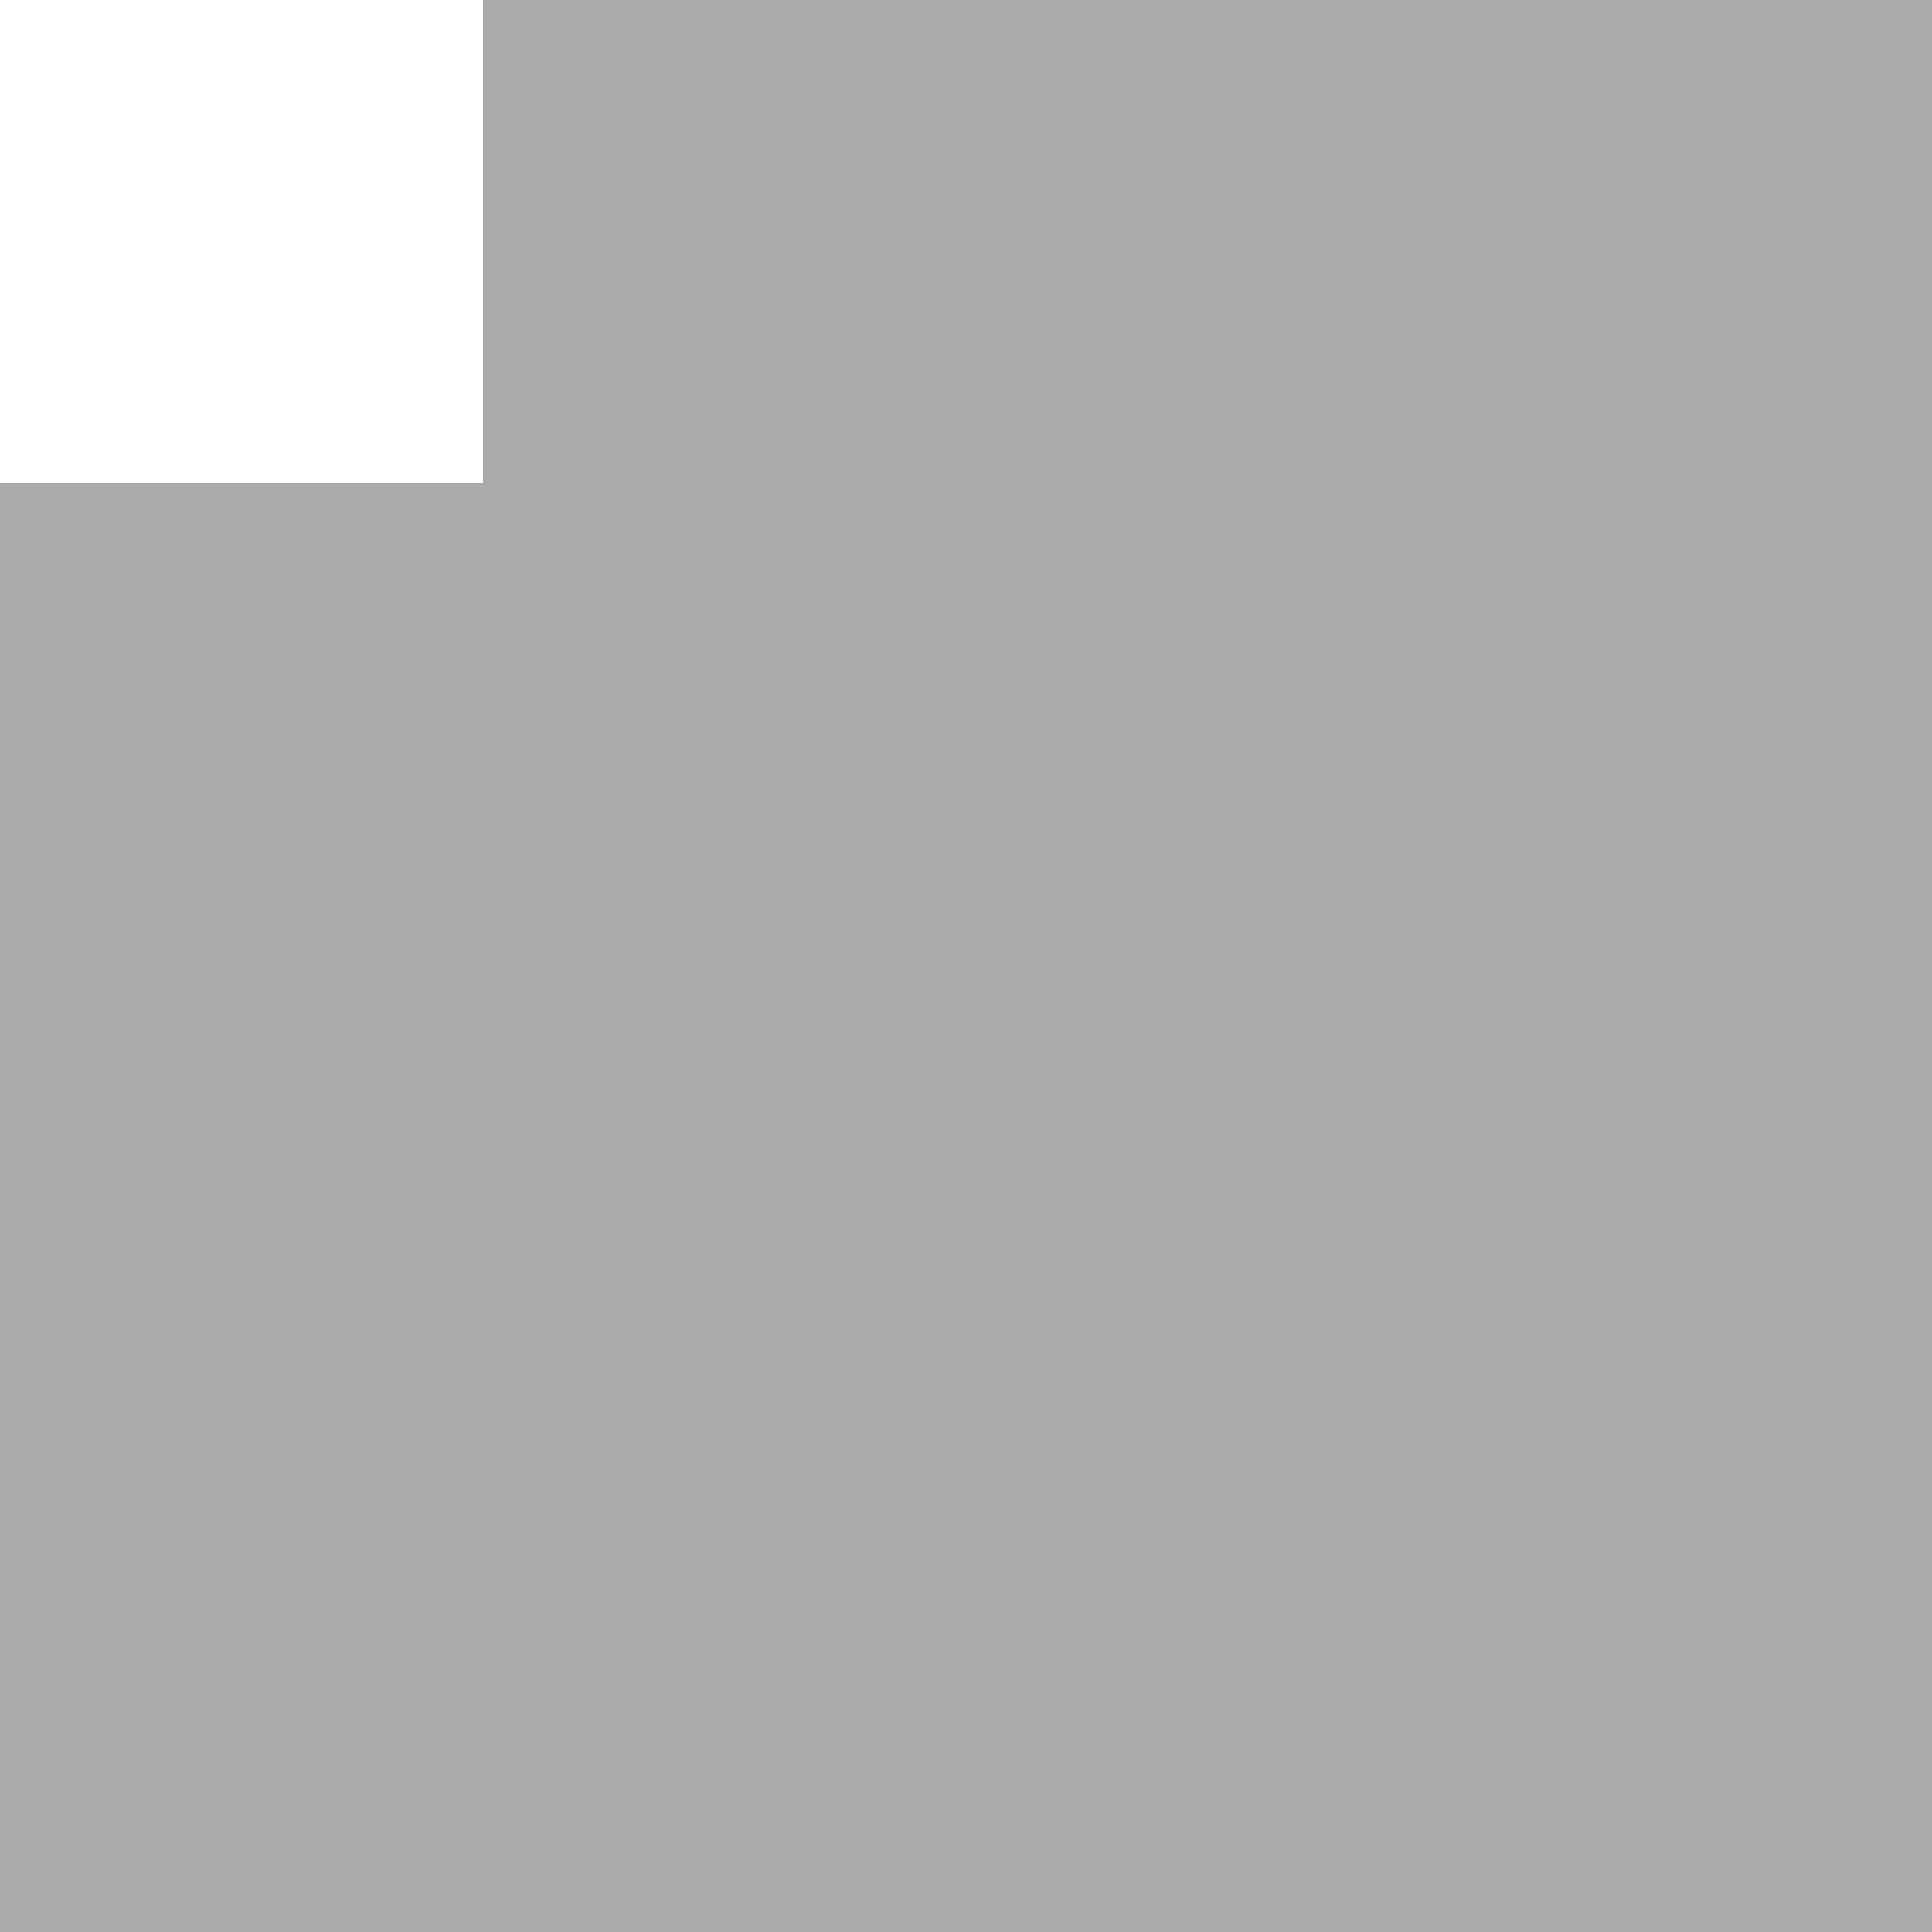
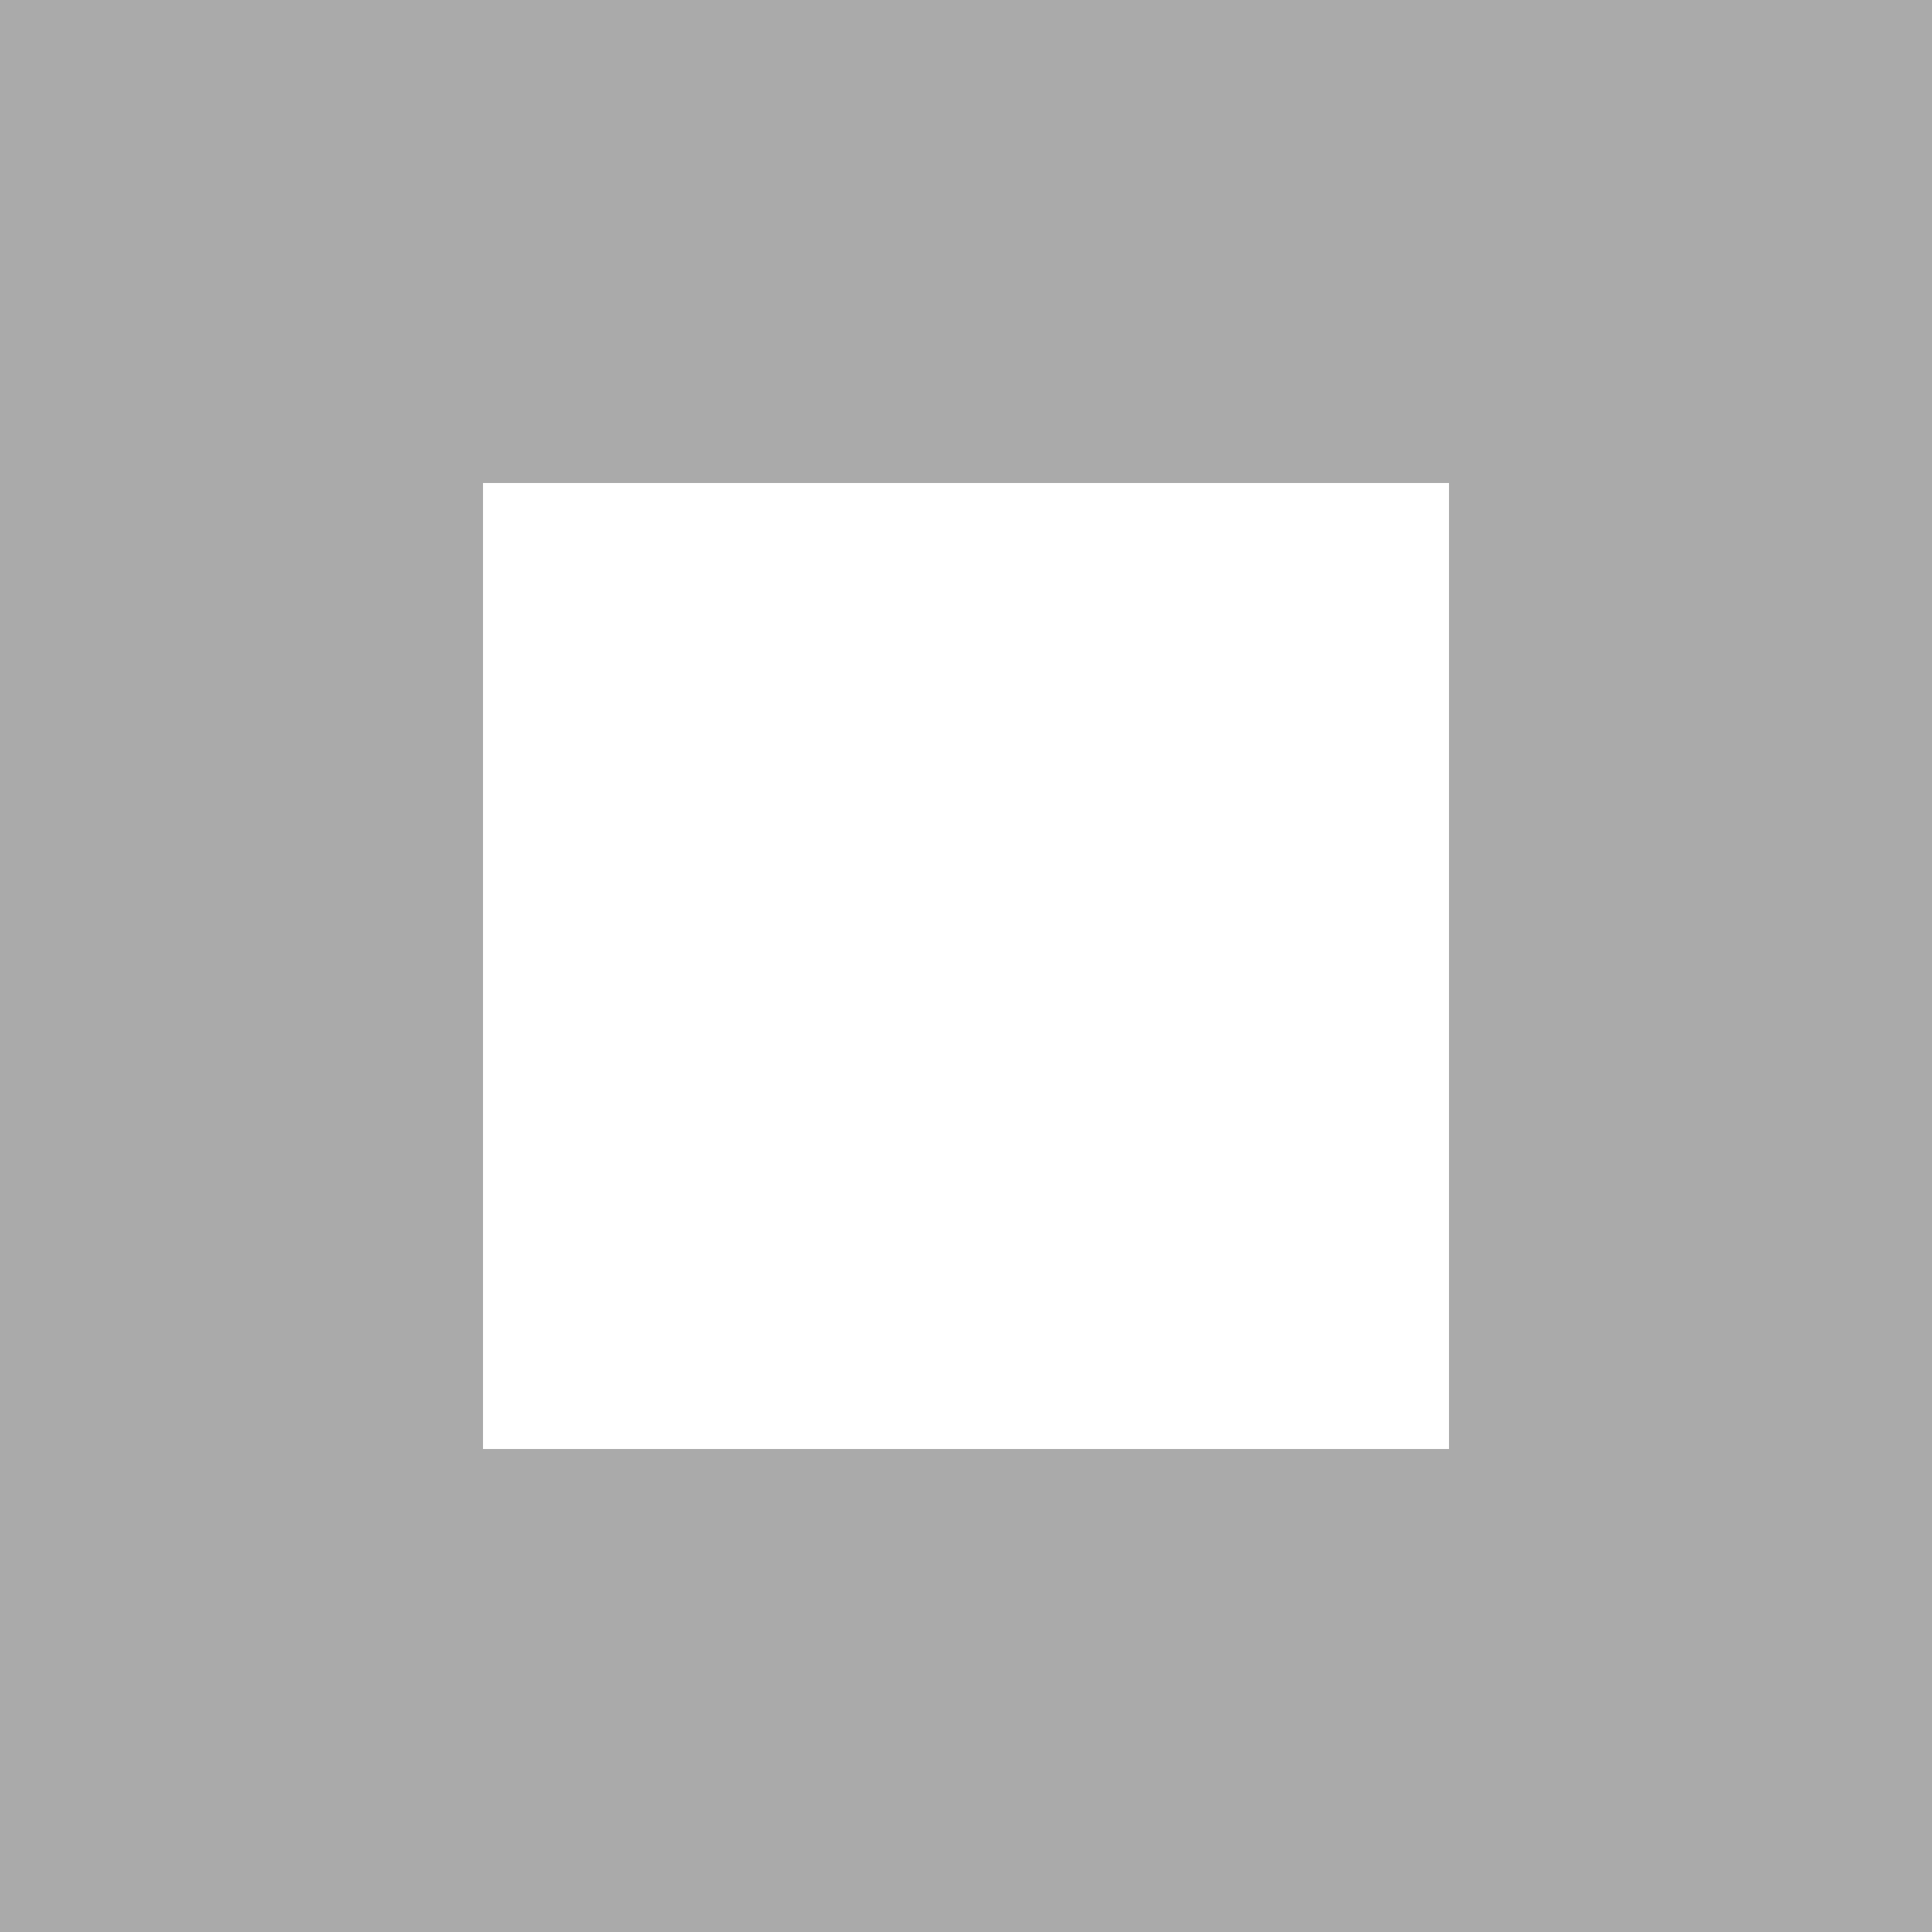
<svg xmlns="http://www.w3.org/2000/svg" version="1.1" id="layer1" x="0px" y="0px" viewBox="0 0 200 200" enable-background="new 0 0 200 200" xml:space="preserve">
  <g>
    <rect class="color1" fill="#AAAAAA" width="200" height="200" />
-     <rect class="color0" fill="#FFFFFF" width="50" height="50" />
+     <rect class="color0" x="50" y="50" fill="#FFFFFF" width="100" height="100" />
  </g>
</svg>
